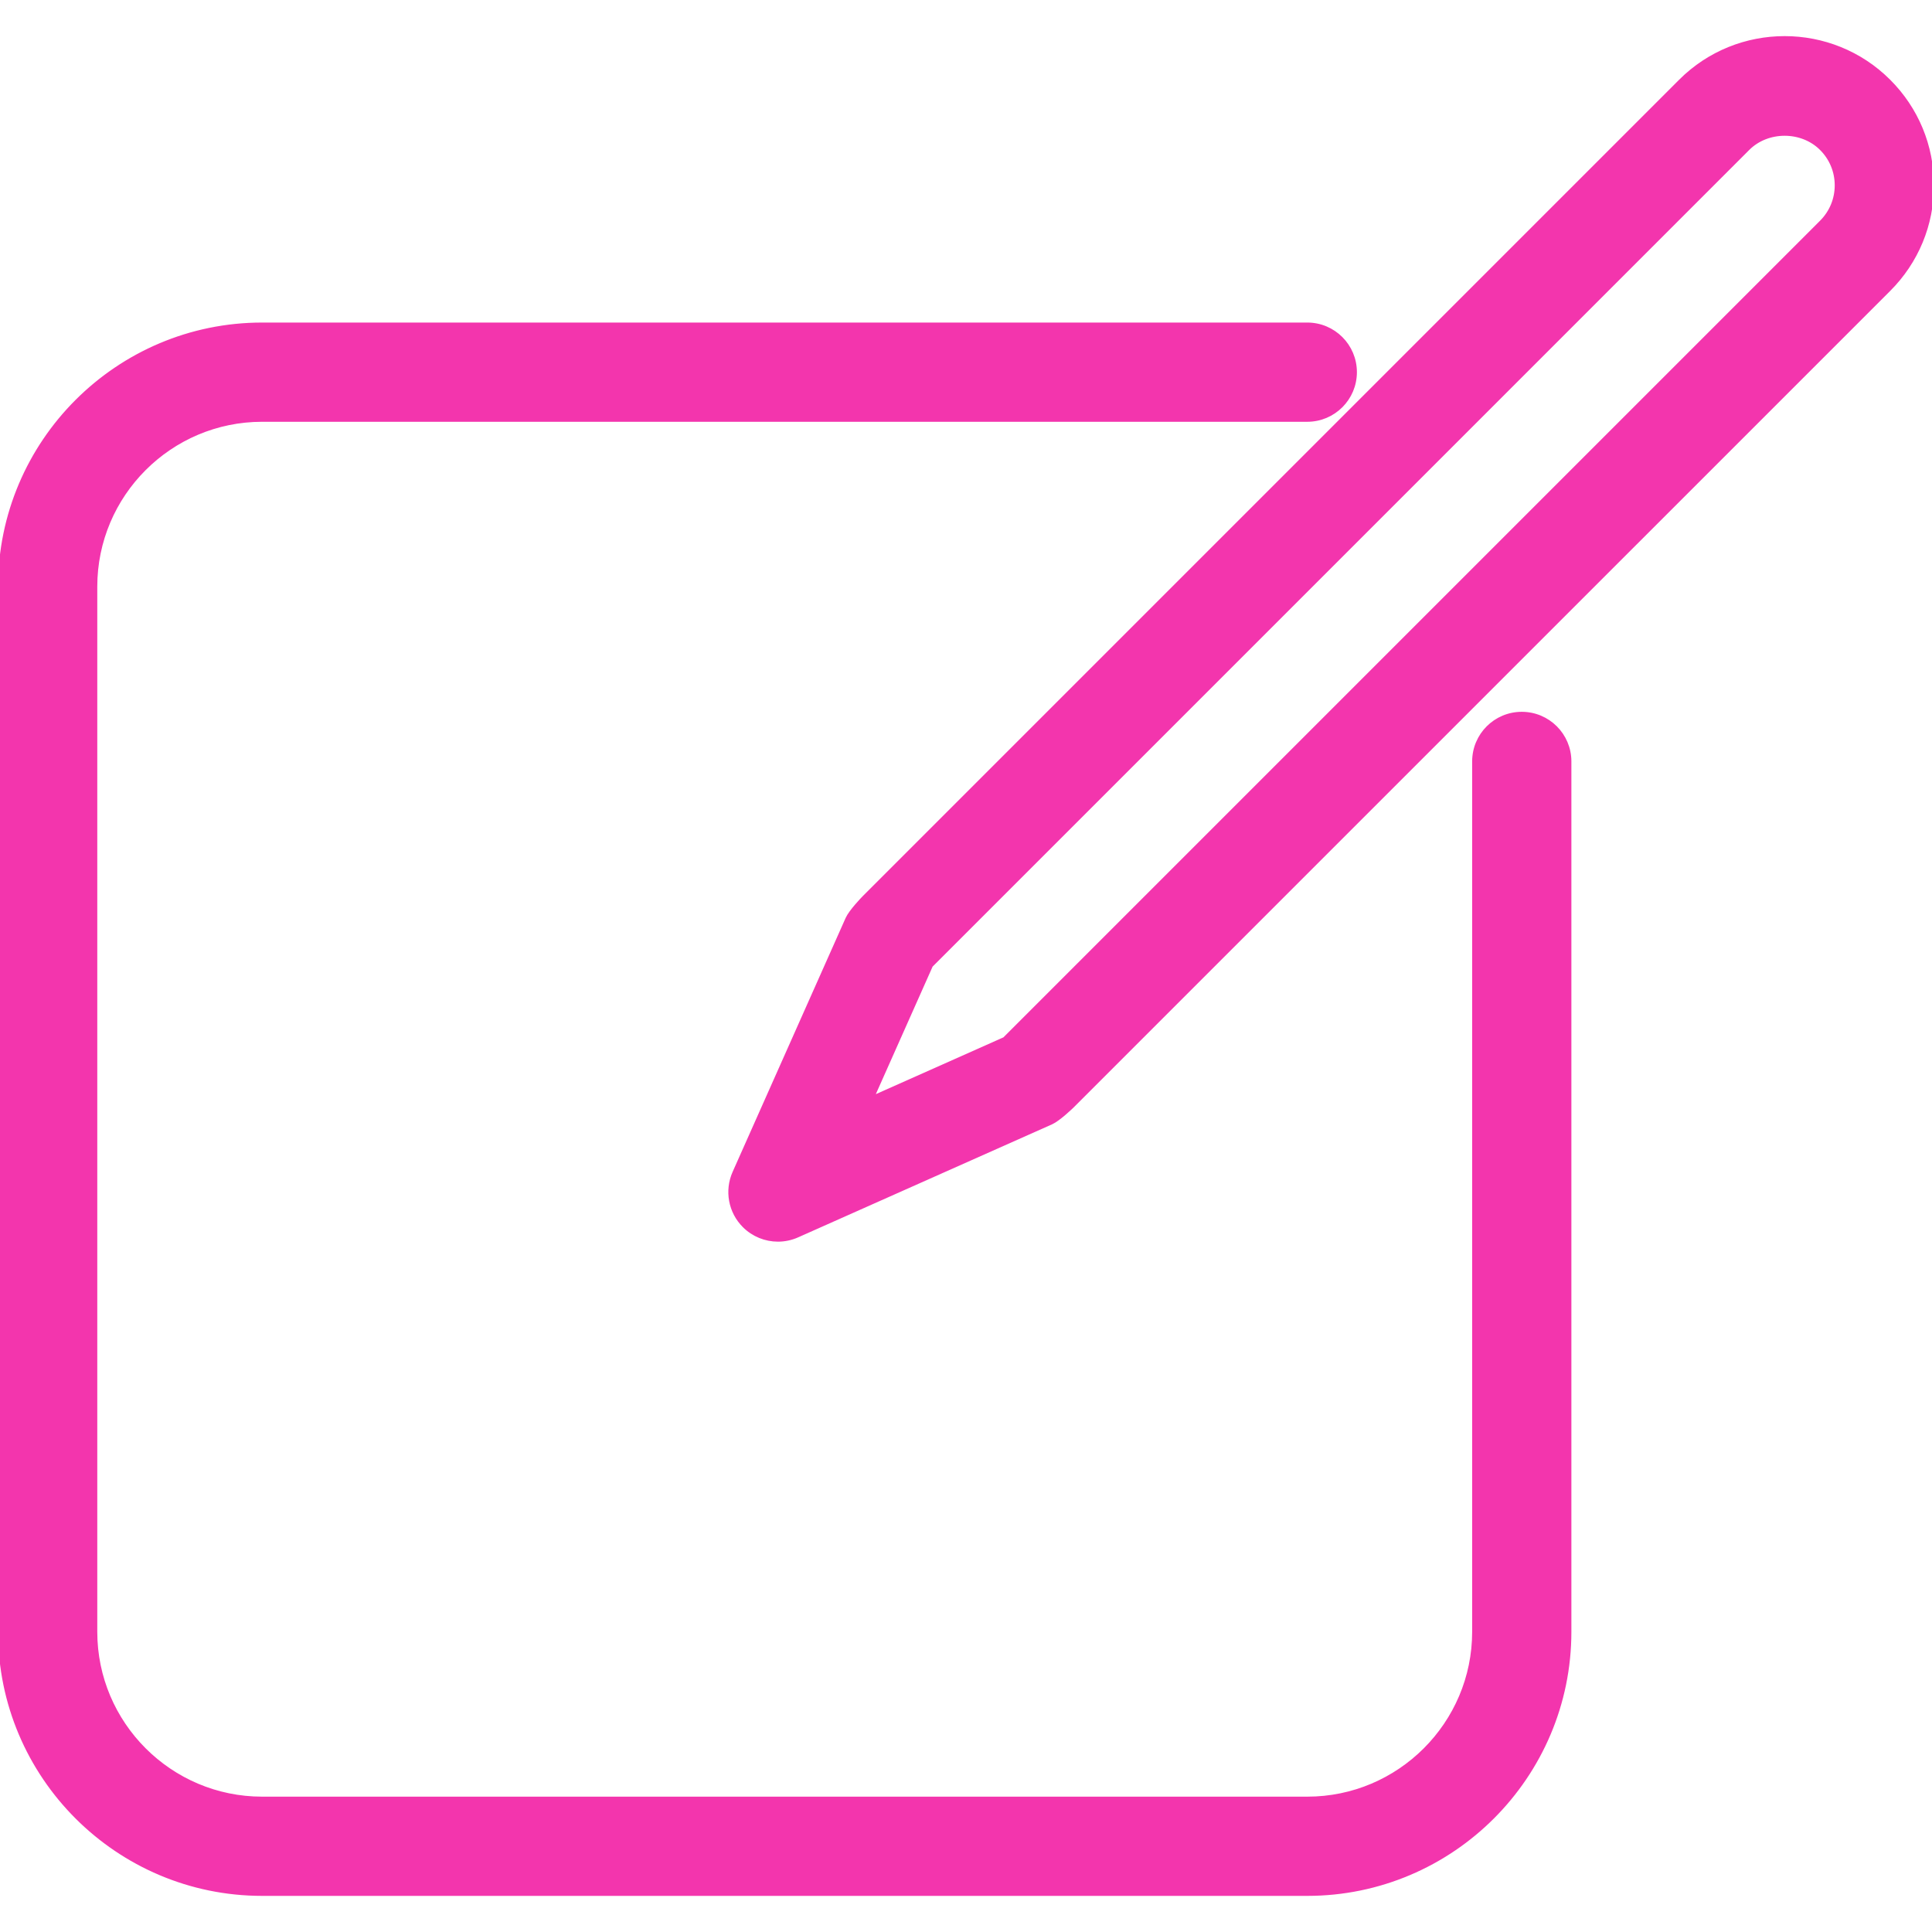
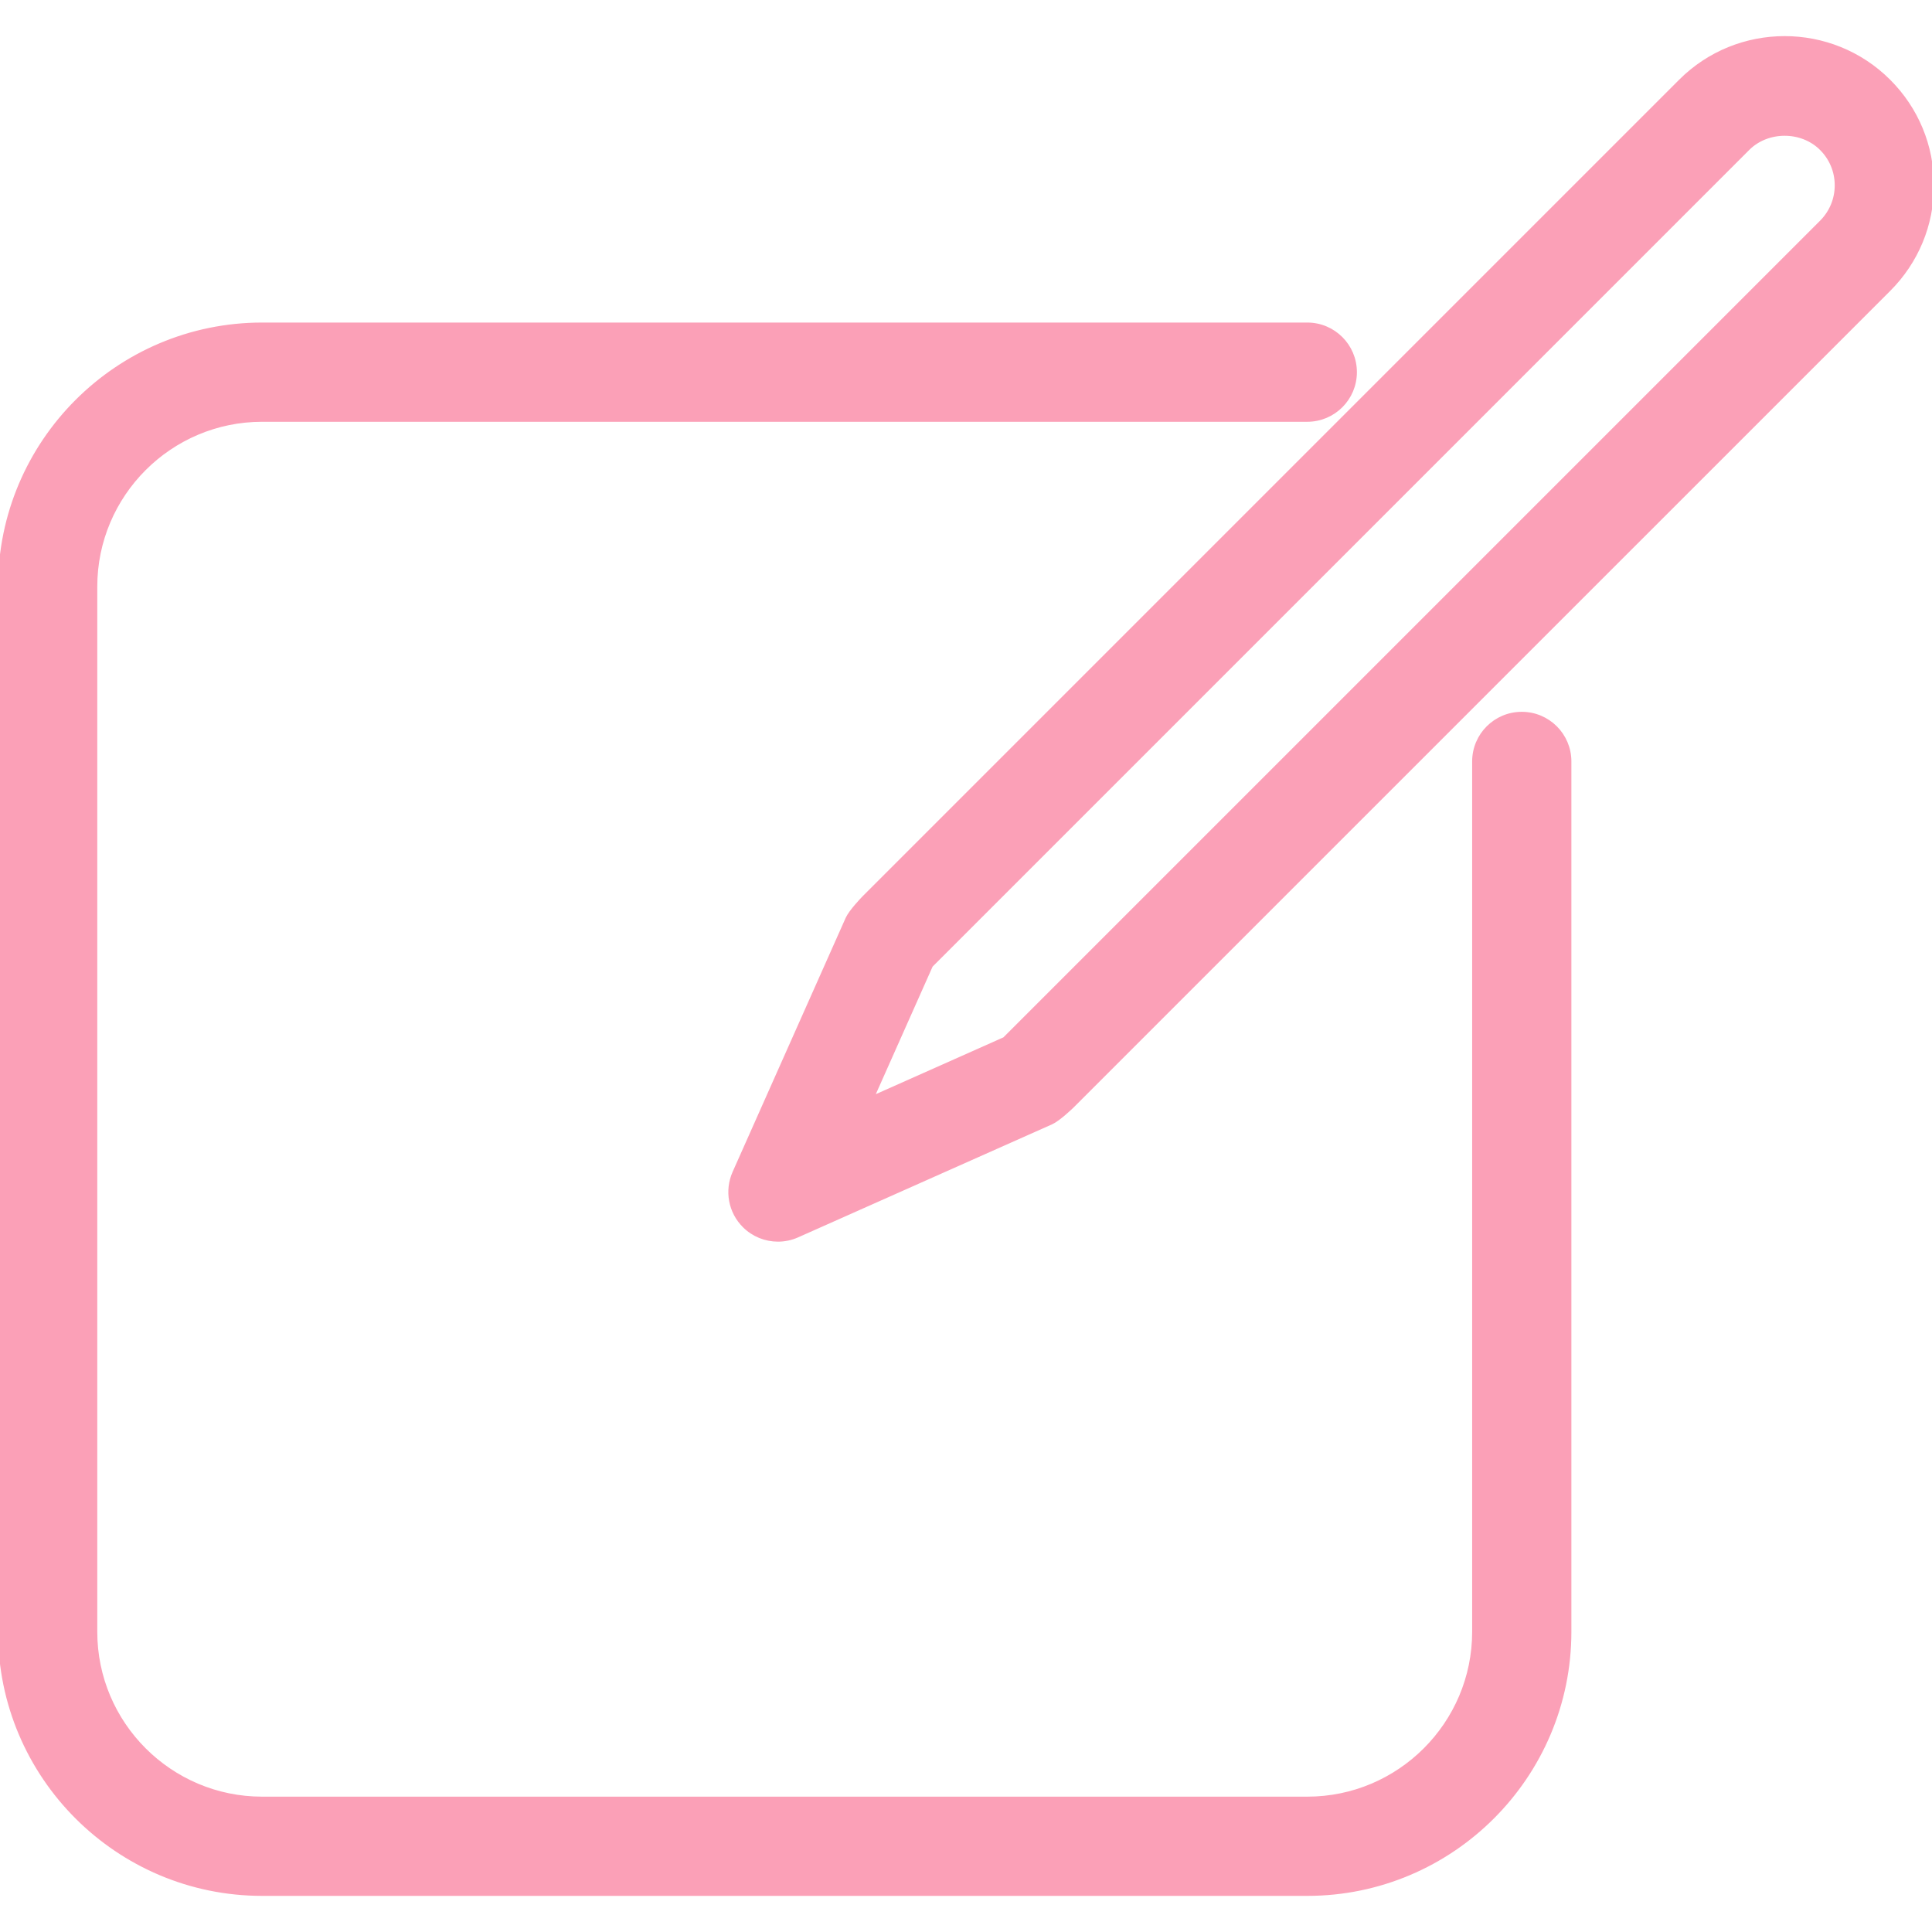
- <svg xmlns="http://www.w3.org/2000/svg" fill="#f335ad" version="1.1" id="Capa_1" width="64px" height="64px" viewBox="0 0 494.936 494.936" xml:space="preserve" stroke="#f335ad">
+ <svg xmlns="http://www.w3.org/2000/svg" fill="#fba0b7" version="1.1" id="Capa_1" width="64px" height="64px" viewBox="0 0 494.936 494.936" xml:space="preserve" stroke="#fba0b7">
  <g id="SVGRepo_bgCarrier" stroke-width="0" />
  <g id="SVGRepo_tracerCarrier" stroke-linecap="round" stroke-linejoin="round" />
  <g id="SVGRepo_iconCarrier">
    <g>
      <g>
        <path d="M389.844,182.85c-6.743,0-12.21,5.467-12.21,12.21v222.968c0,23.562-19.174,42.735-42.736,42.735H67.157 c-23.562,0-42.736-19.174-42.736-42.735V150.285c0-23.562,19.174-42.735,42.736-42.735h267.741c6.743,0,12.21-5.467,12.21-12.21 s-5.467-12.21-12.21-12.21H67.157C30.126,83.13,0,113.255,0,150.285v267.743c0,37.029,30.126,67.155,67.157,67.155h267.741 c37.03,0,67.156-30.126,67.156-67.155V195.061C402.054,188.318,396.587,182.85,389.844,182.85z" />
        <path d="M483.876,20.791c-14.72-14.72-38.669-14.714-53.377,0L221.352,229.944c-0.28,0.28-3.434,3.559-4.251,5.396l-28.963,65.069 c-2.057,4.619-1.056,10.027,2.521,13.6c2.337,2.336,5.461,3.576,8.639,3.576c1.675,0,3.362-0.346,4.96-1.057l65.07-28.963 c1.83-0.815,5.114-3.97,5.396-4.25L483.876,74.169c7.131-7.131,11.06-16.61,11.06-26.692 C494.936,37.396,491.007,27.915,483.876,20.791z M466.61,56.897L257.457,266.05c-0.035,0.036-0.055,0.078-0.089,0.107 l-33.989,15.131L238.51,247.3c0.03-0.036,0.071-0.055,0.107-0.09L447.765,38.058c5.038-5.039,13.819-5.033,18.846,0.005 c2.518,2.51,3.905,5.855,3.905,9.414C470.516,51.036,469.127,54.38,466.61,56.897z" />
      </g>
    </g>
  </g>
</svg>
